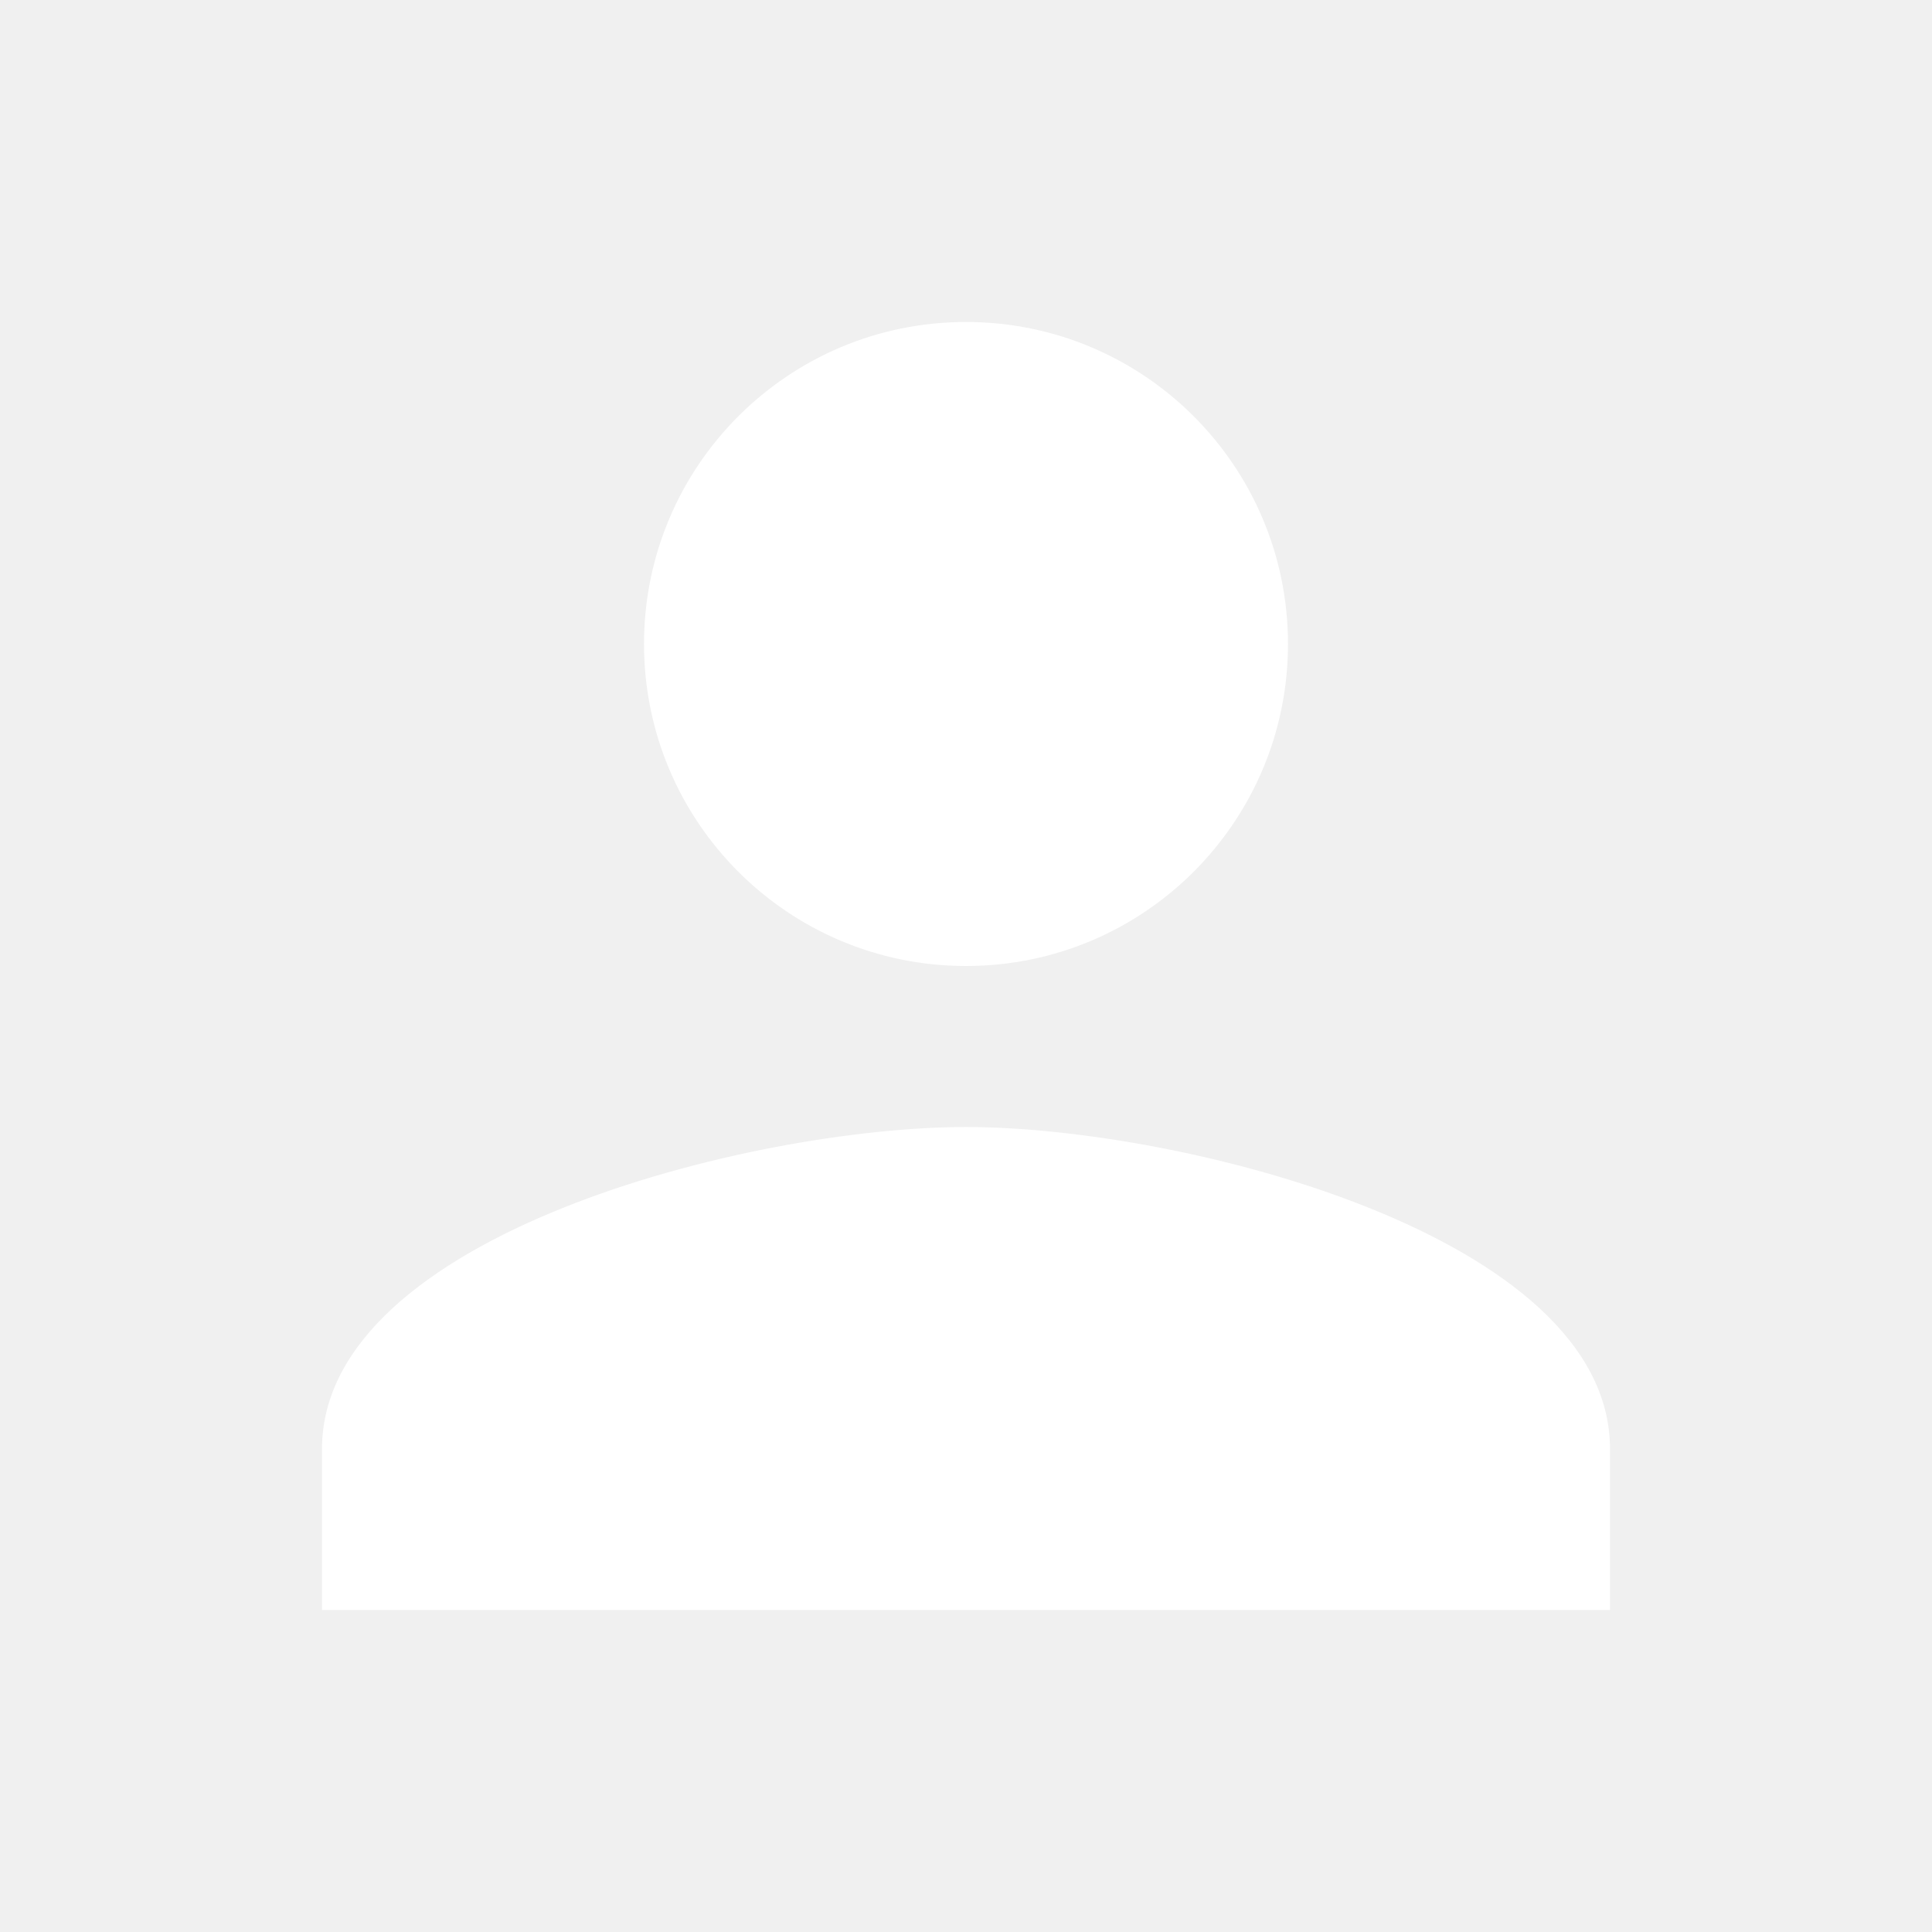
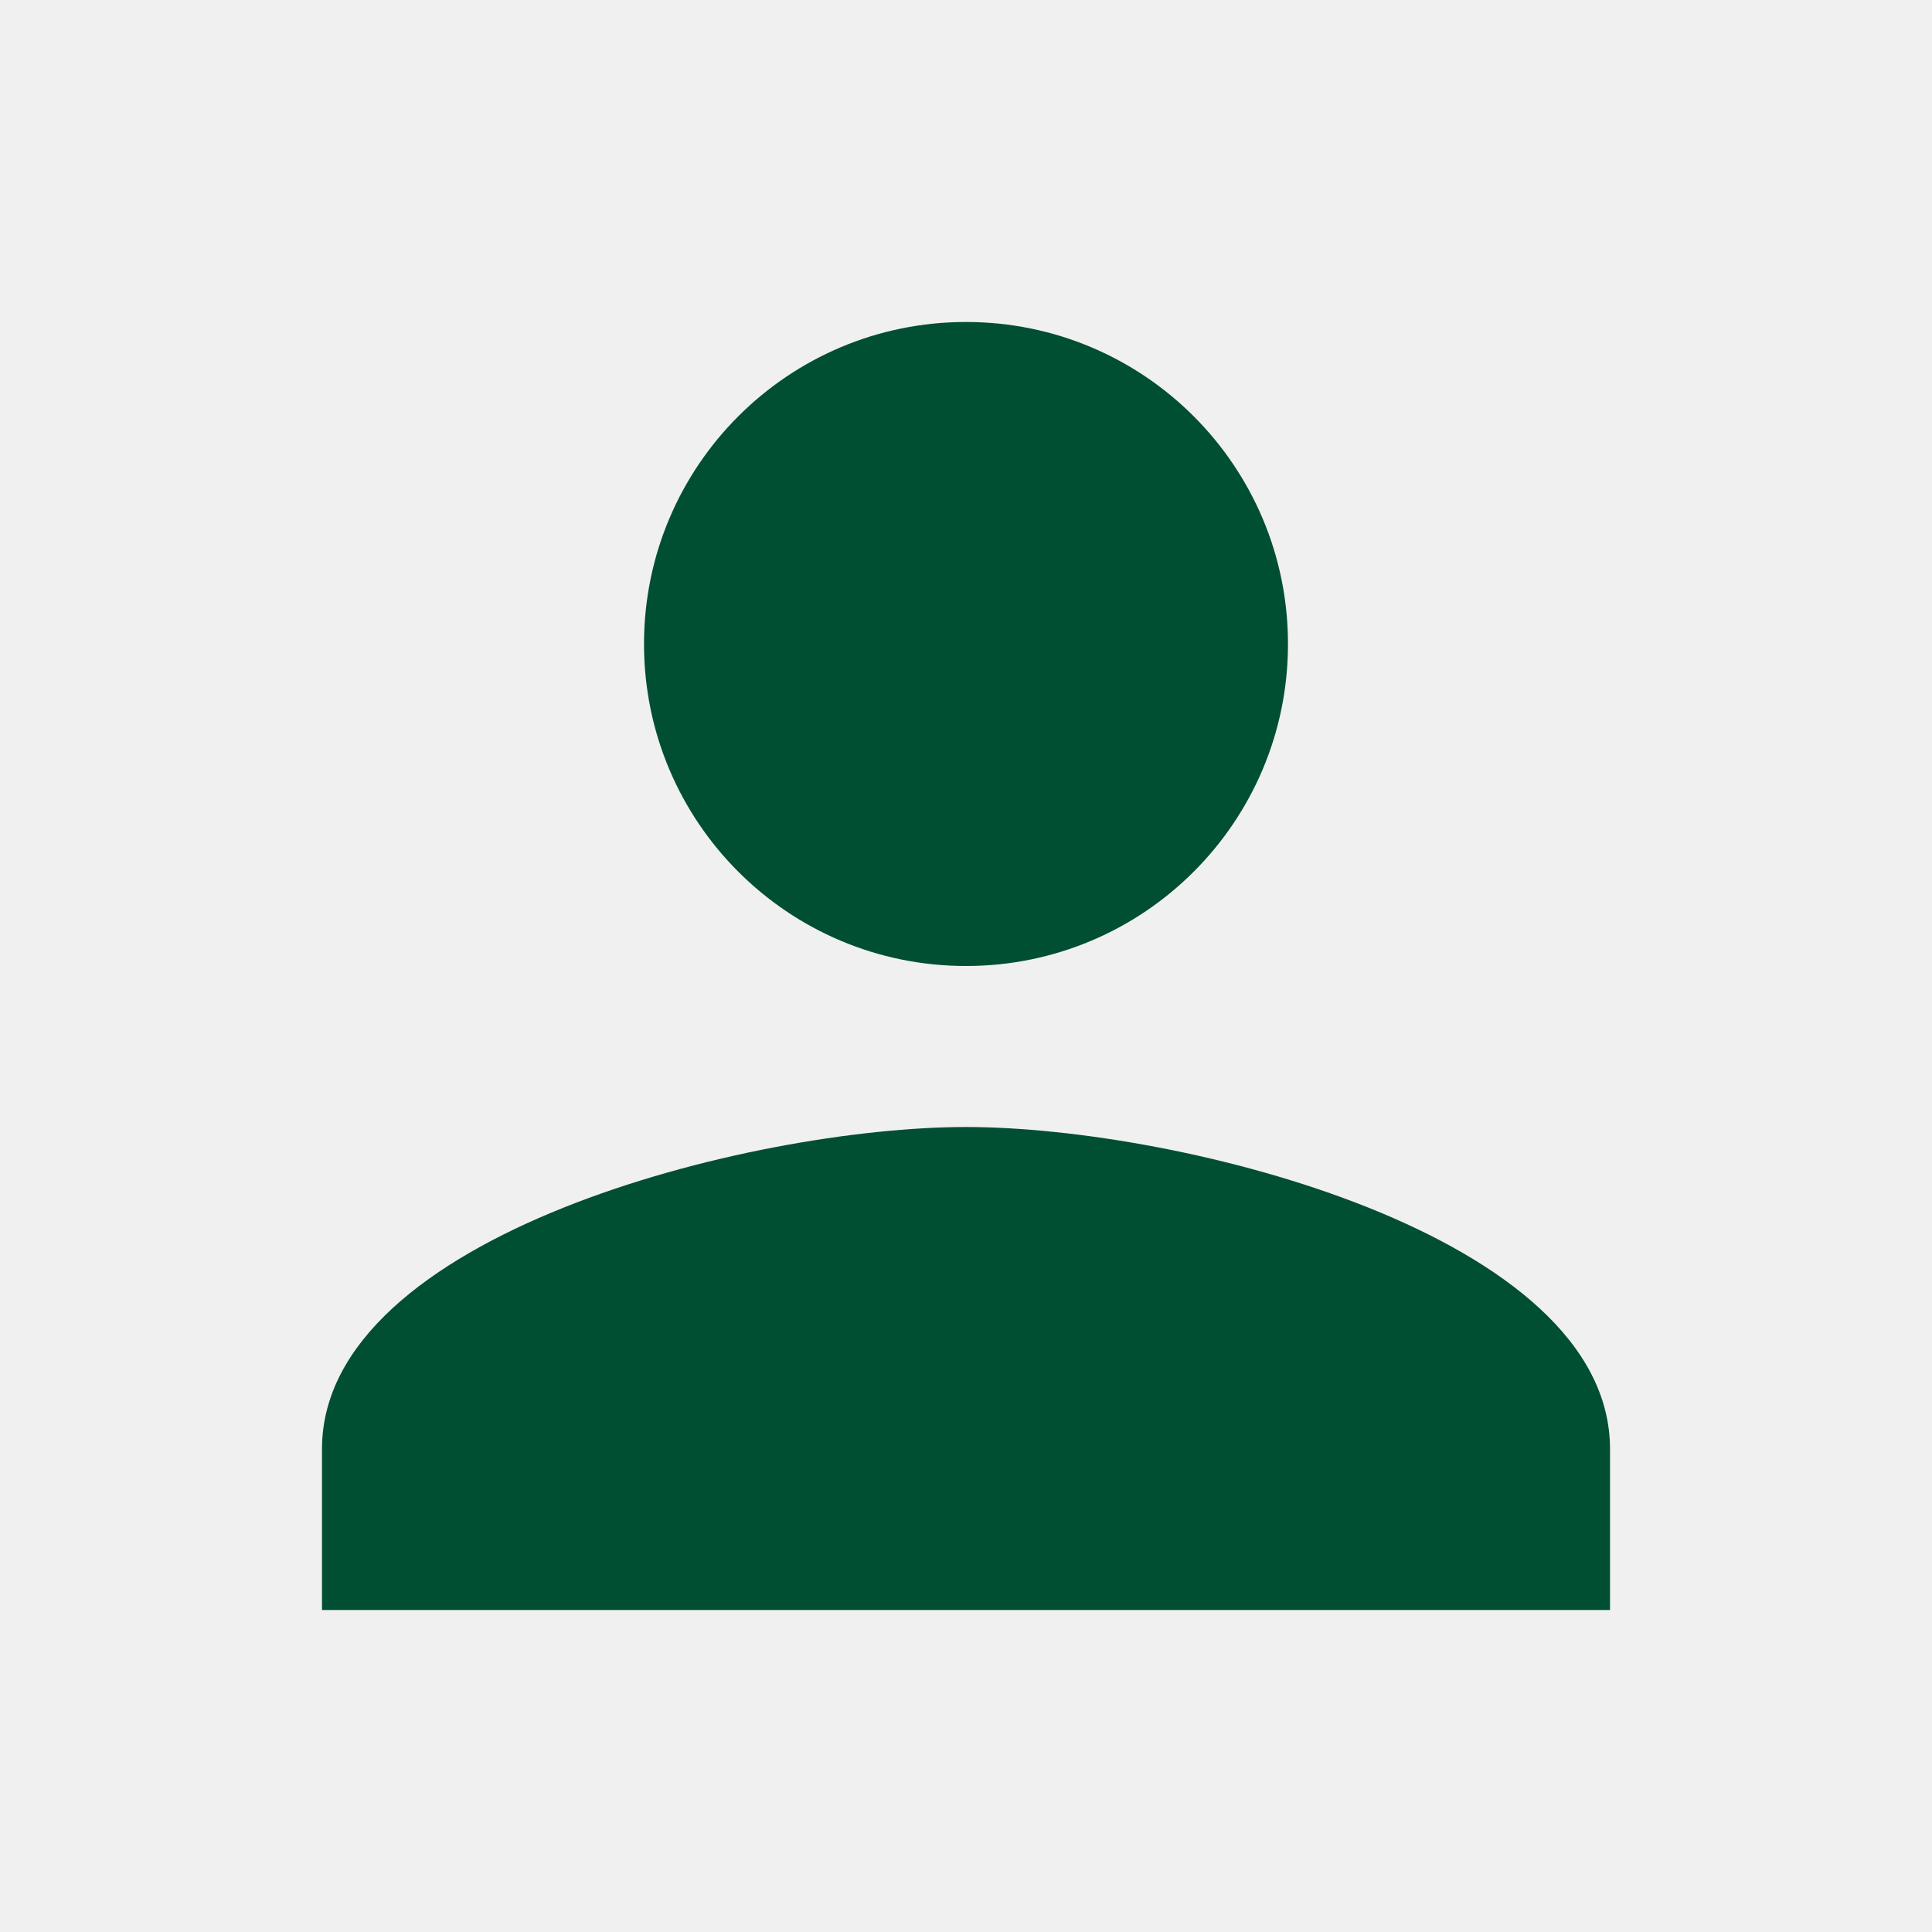
<svg xmlns="http://www.w3.org/2000/svg" width="50" height="50" viewBox="0 0 50 50" fill="none">
-   <path d="M25 25C29.604 25 33.333 21.271 33.333 16.667C33.333 12.062 29.604 8.333 25 8.333C20.396 8.333 16.667 12.062 16.667 16.667C16.667 21.271 20.396 25 25 25ZM25 29.167C19.437 29.167 8.333 31.958 8.333 37.5V41.667H41.667V37.5C41.667 31.958 30.562 29.167 25 29.167Z" fill="white" />
+   <path d="M25 25C29.604 25 33.333 21.271 33.333 16.667C33.333 12.062 29.604 8.333 25 8.333C20.396 8.333 16.667 12.062 16.667 16.667C16.667 21.271 20.396 25 25 25ZM25 29.167C19.437 29.167 8.333 31.958 8.333 37.5V41.667H41.667V37.5C41.667 31.958 30.562 29.167 25 29.167Z" fill="#004F32" />
</svg>
